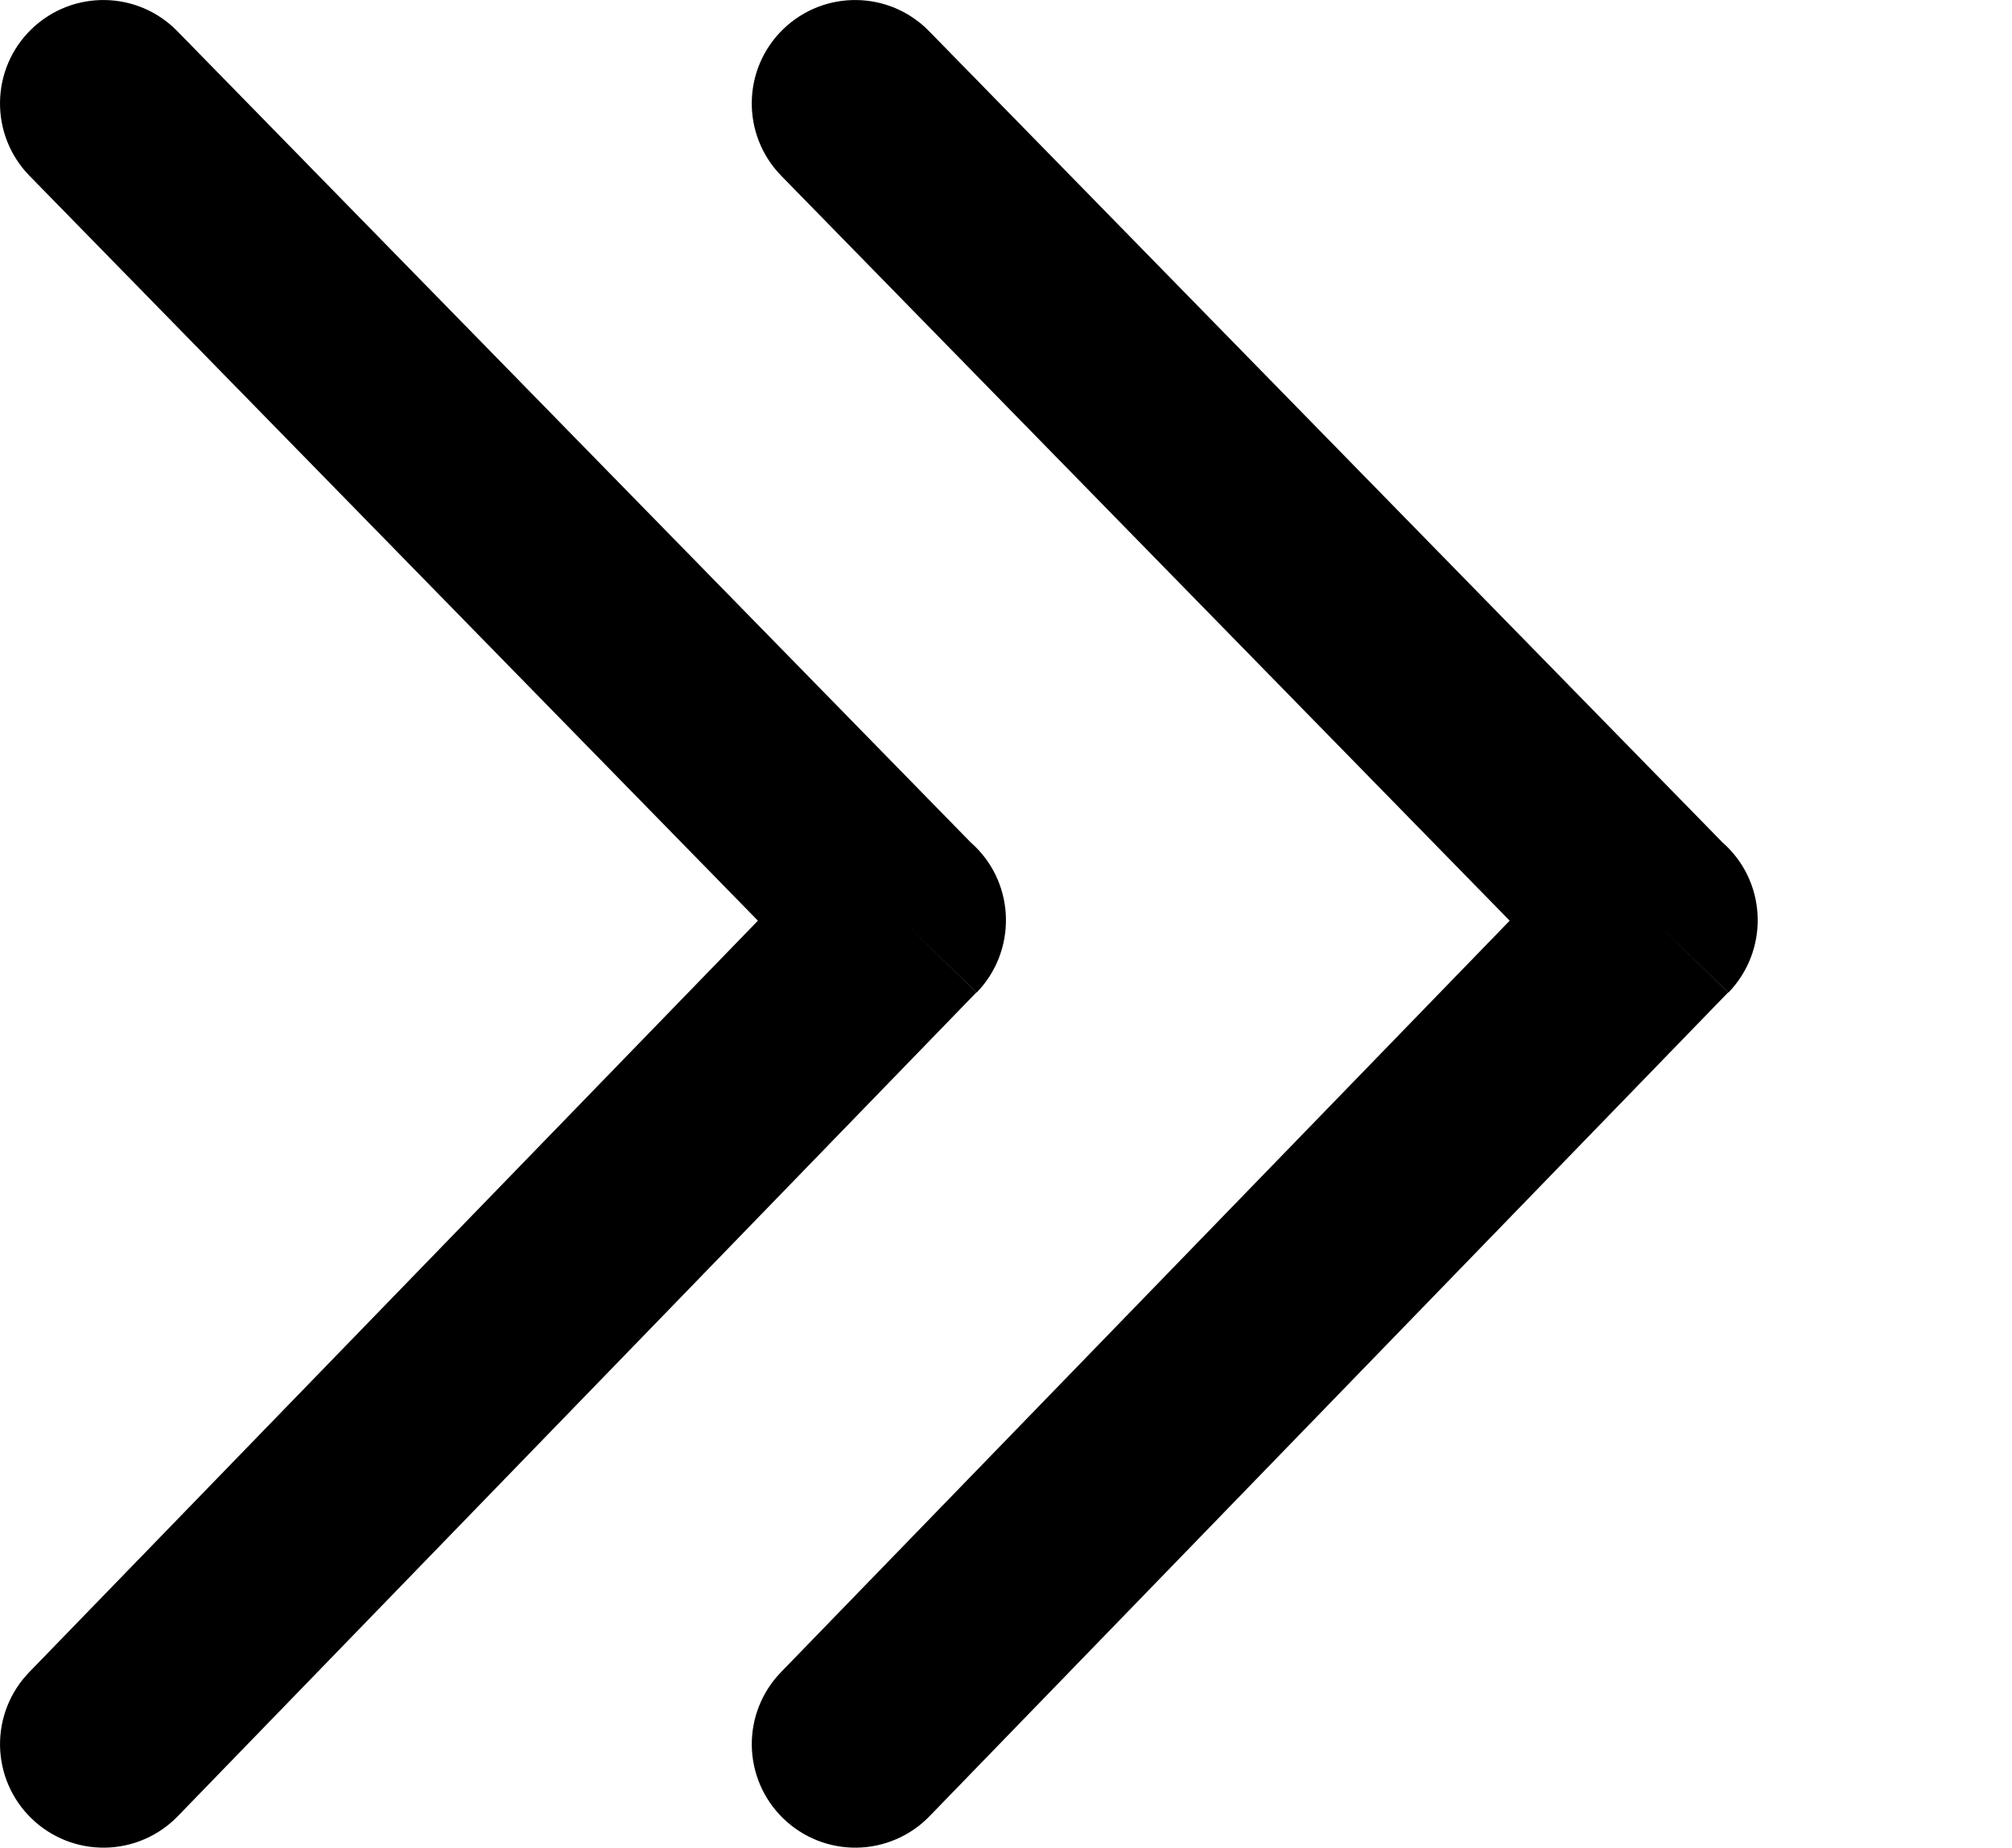
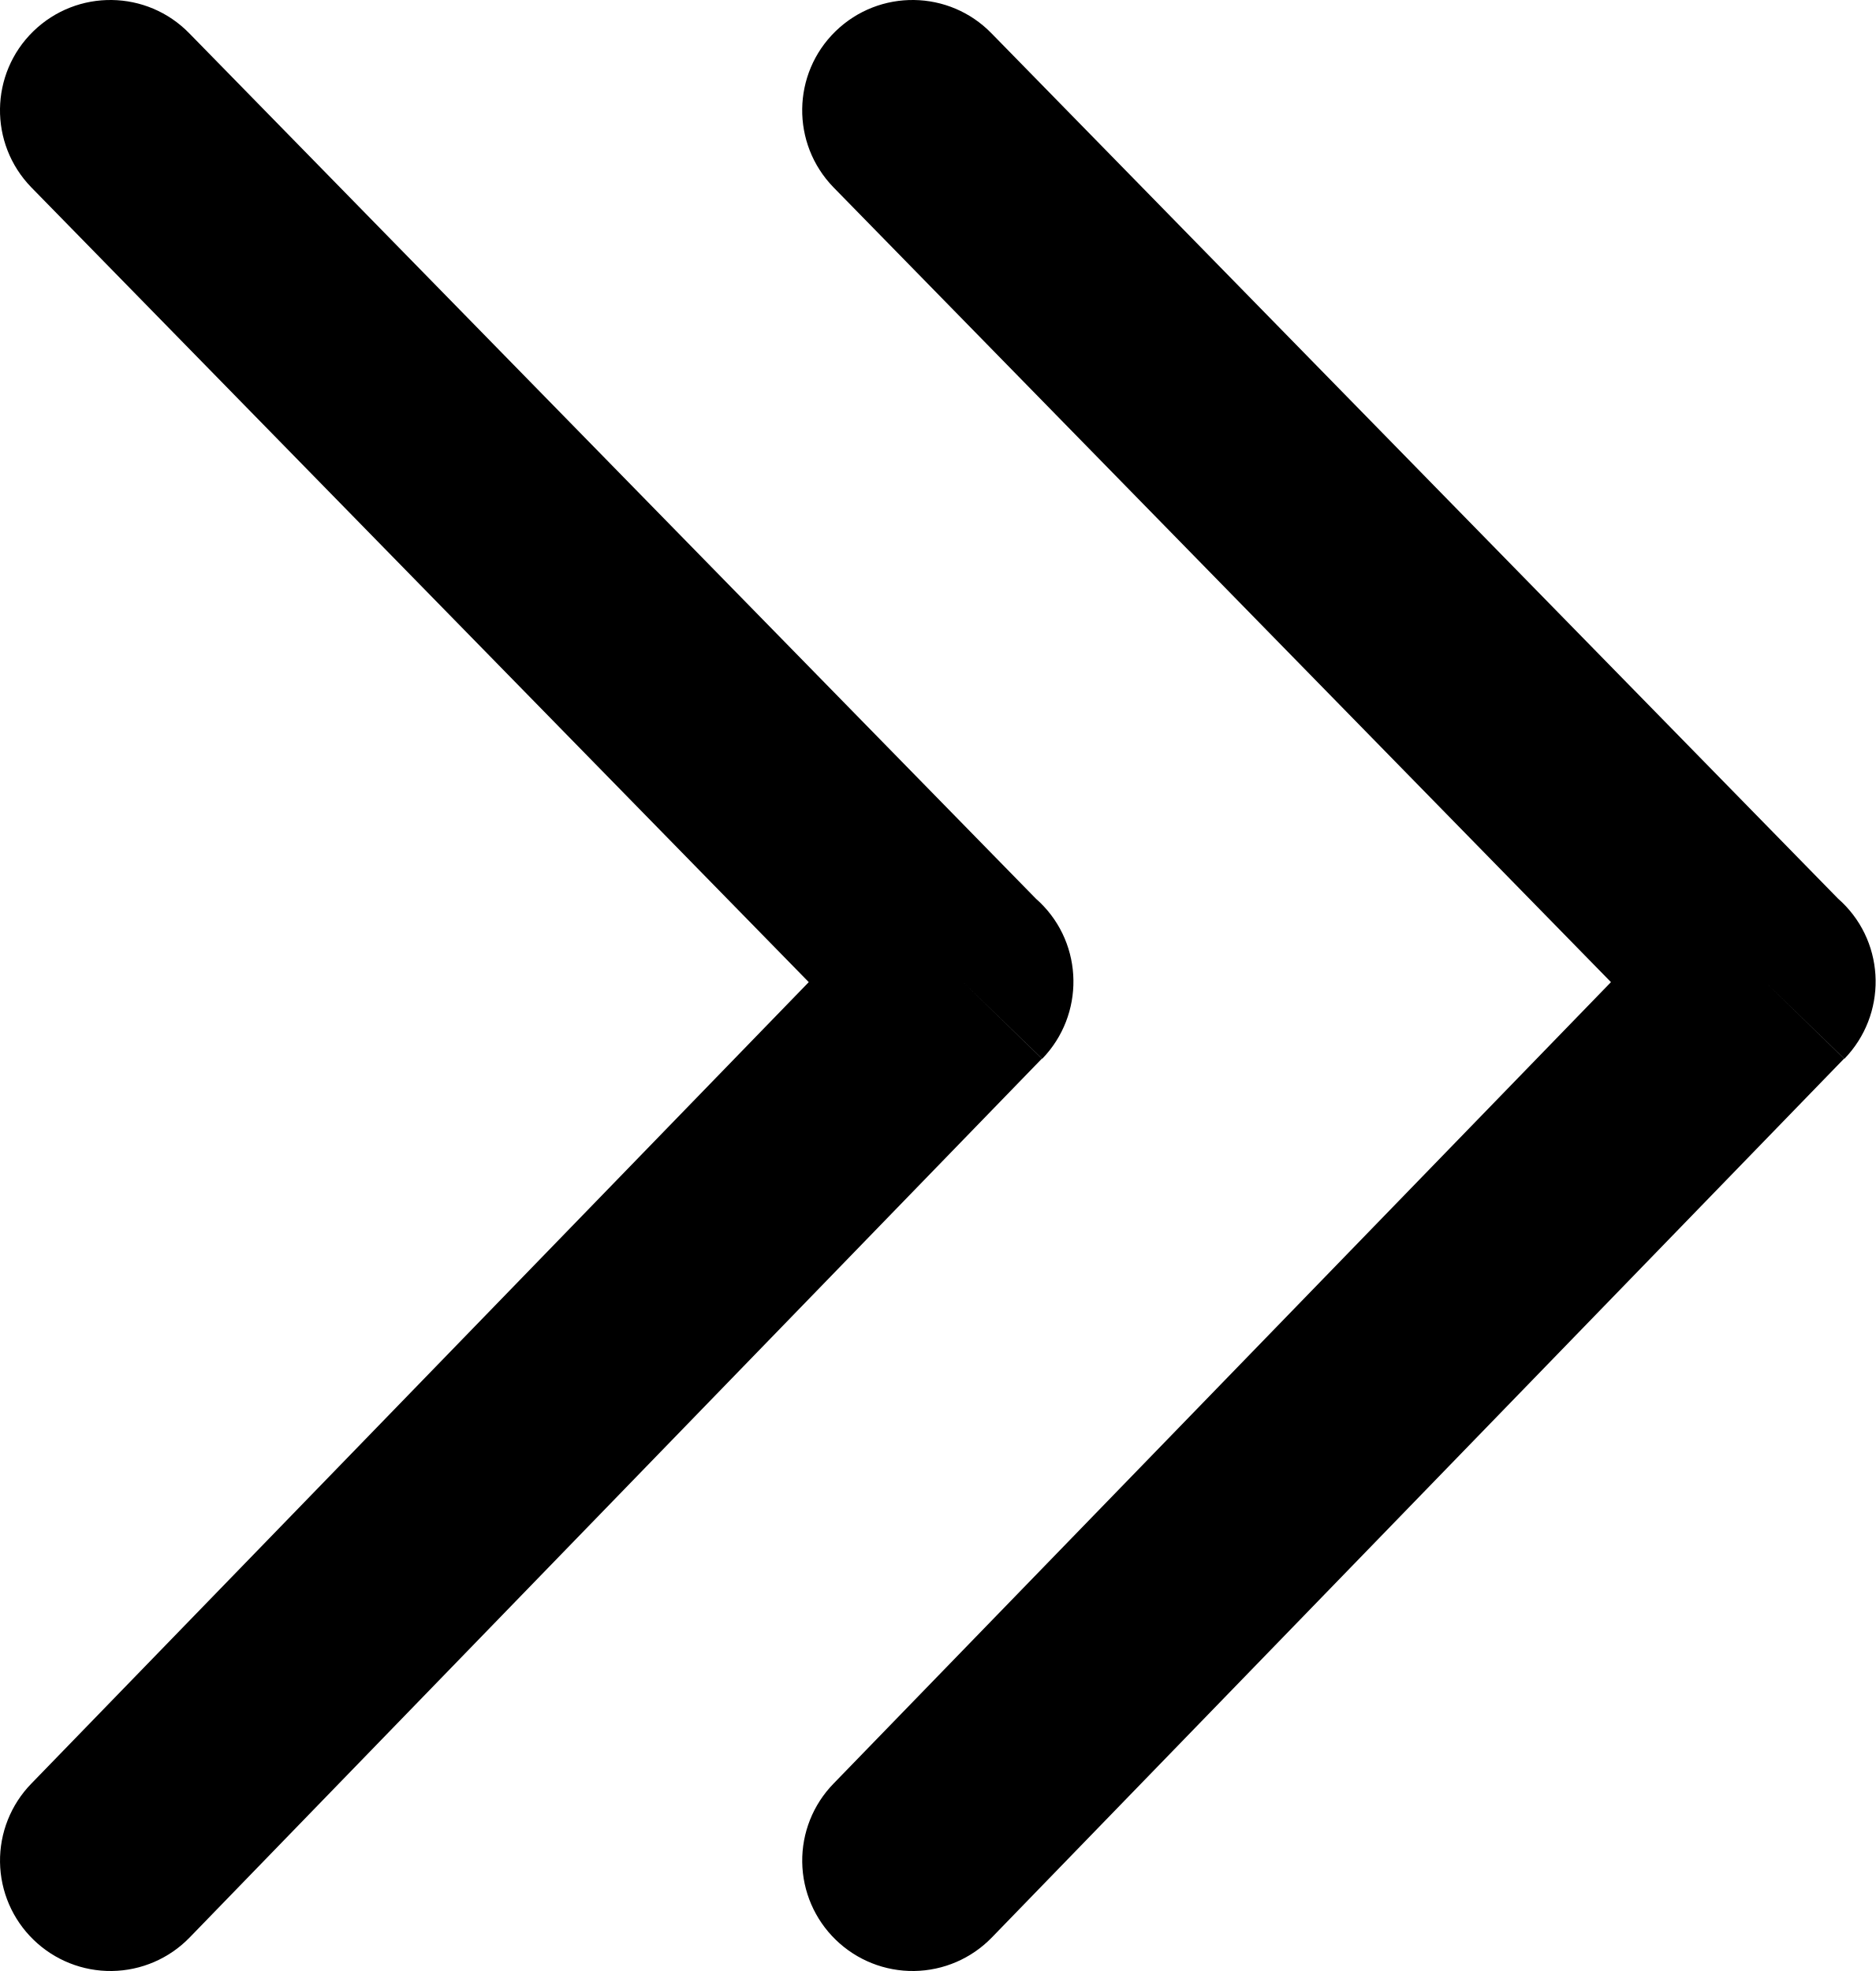
- <svg xmlns="http://www.w3.org/2000/svg" xml:space="preserve" style="enable-background:new 0 0 133.82 122.88" viewBox="0 0 133.82 122.88">
-   <path fill="currentColor" d="M1.95 111.2a6.875 6.875 0 0 0 .14 9.73 6.875 6.875 0 0 0 9.73-.14L64.94 66l-4.93-4.79 4.95 4.8c2.65-2.74 2.59-7.11-.15-9.76-.08-.08-.16-.15-.24-.22L11.81 2.09c-2.65-2.73-7-2.79-9.73-.14-2.72 2.65-2.78 7-.13 9.73l48.46 49.55z" />
-   <path transform="translate(50, 0)" fill="currentColor" d="M1.95 111.2a6.875 6.875 0 0 0 .14 9.73 6.875 6.875 0 0 0 9.73-.14L64.94 66l-4.93-4.79 4.95 4.8c2.65-2.74 2.59-7.11-.15-9.76-.08-.08-.16-.15-.24-.22L11.81 2.09c-2.65-2.73-7-2.79-9.73-.14-2.72 2.65-2.78 7-.13 9.73l48.46 49.55z" />
+ <svg xmlns="http://www.w3.org/2000/svg" xml:space="preserve" viewBox="0 0 116.906 122.876" version="1.1" id="svg6" width="116.906" height="122.876">
+   <defs id="defs10" />
+   <path fill="currentColor" d="m 1.949,111.198 a 6.875,6.875 0 0 0 0.14,9.73 6.875,6.875 0 0 0 9.73,-0.14 l 53.12,-54.79 -4.93,-4.79 4.95,4.8 c 2.65,-2.74 2.59,-7.11 -0.15,-9.76 -0.08,-0.08 -0.16,-0.15 -0.24,-0.22 l -52.76,-53.94 c -2.65,-2.73 -7,-2.79 -9.73,-0.14 -2.72,2.65 -2.78,7 -0.13,9.73 l 48.46,49.55 z" id="path2" />
+   <path fill="currentColor" d="m 51.949,111.198 a 6.875,6.875 0 0 0 0.14,9.73 6.875,6.875 0 0 0 9.73,-0.14 l 53.12,-54.79 -4.93,-4.79 4.95,4.8 c 2.65,-2.74 2.59,-7.11 -0.15,-9.76 -0.08,-0.08 -0.16,-0.15 -0.24,-0.22 l -52.76,-53.94 c -2.65,-2.73 -7,-2.79 -9.73,-0.14 -2.72,2.65 -2.78,7 -0.13,9.73 l 48.46,49.55 z" id="path4" />
</svg>
